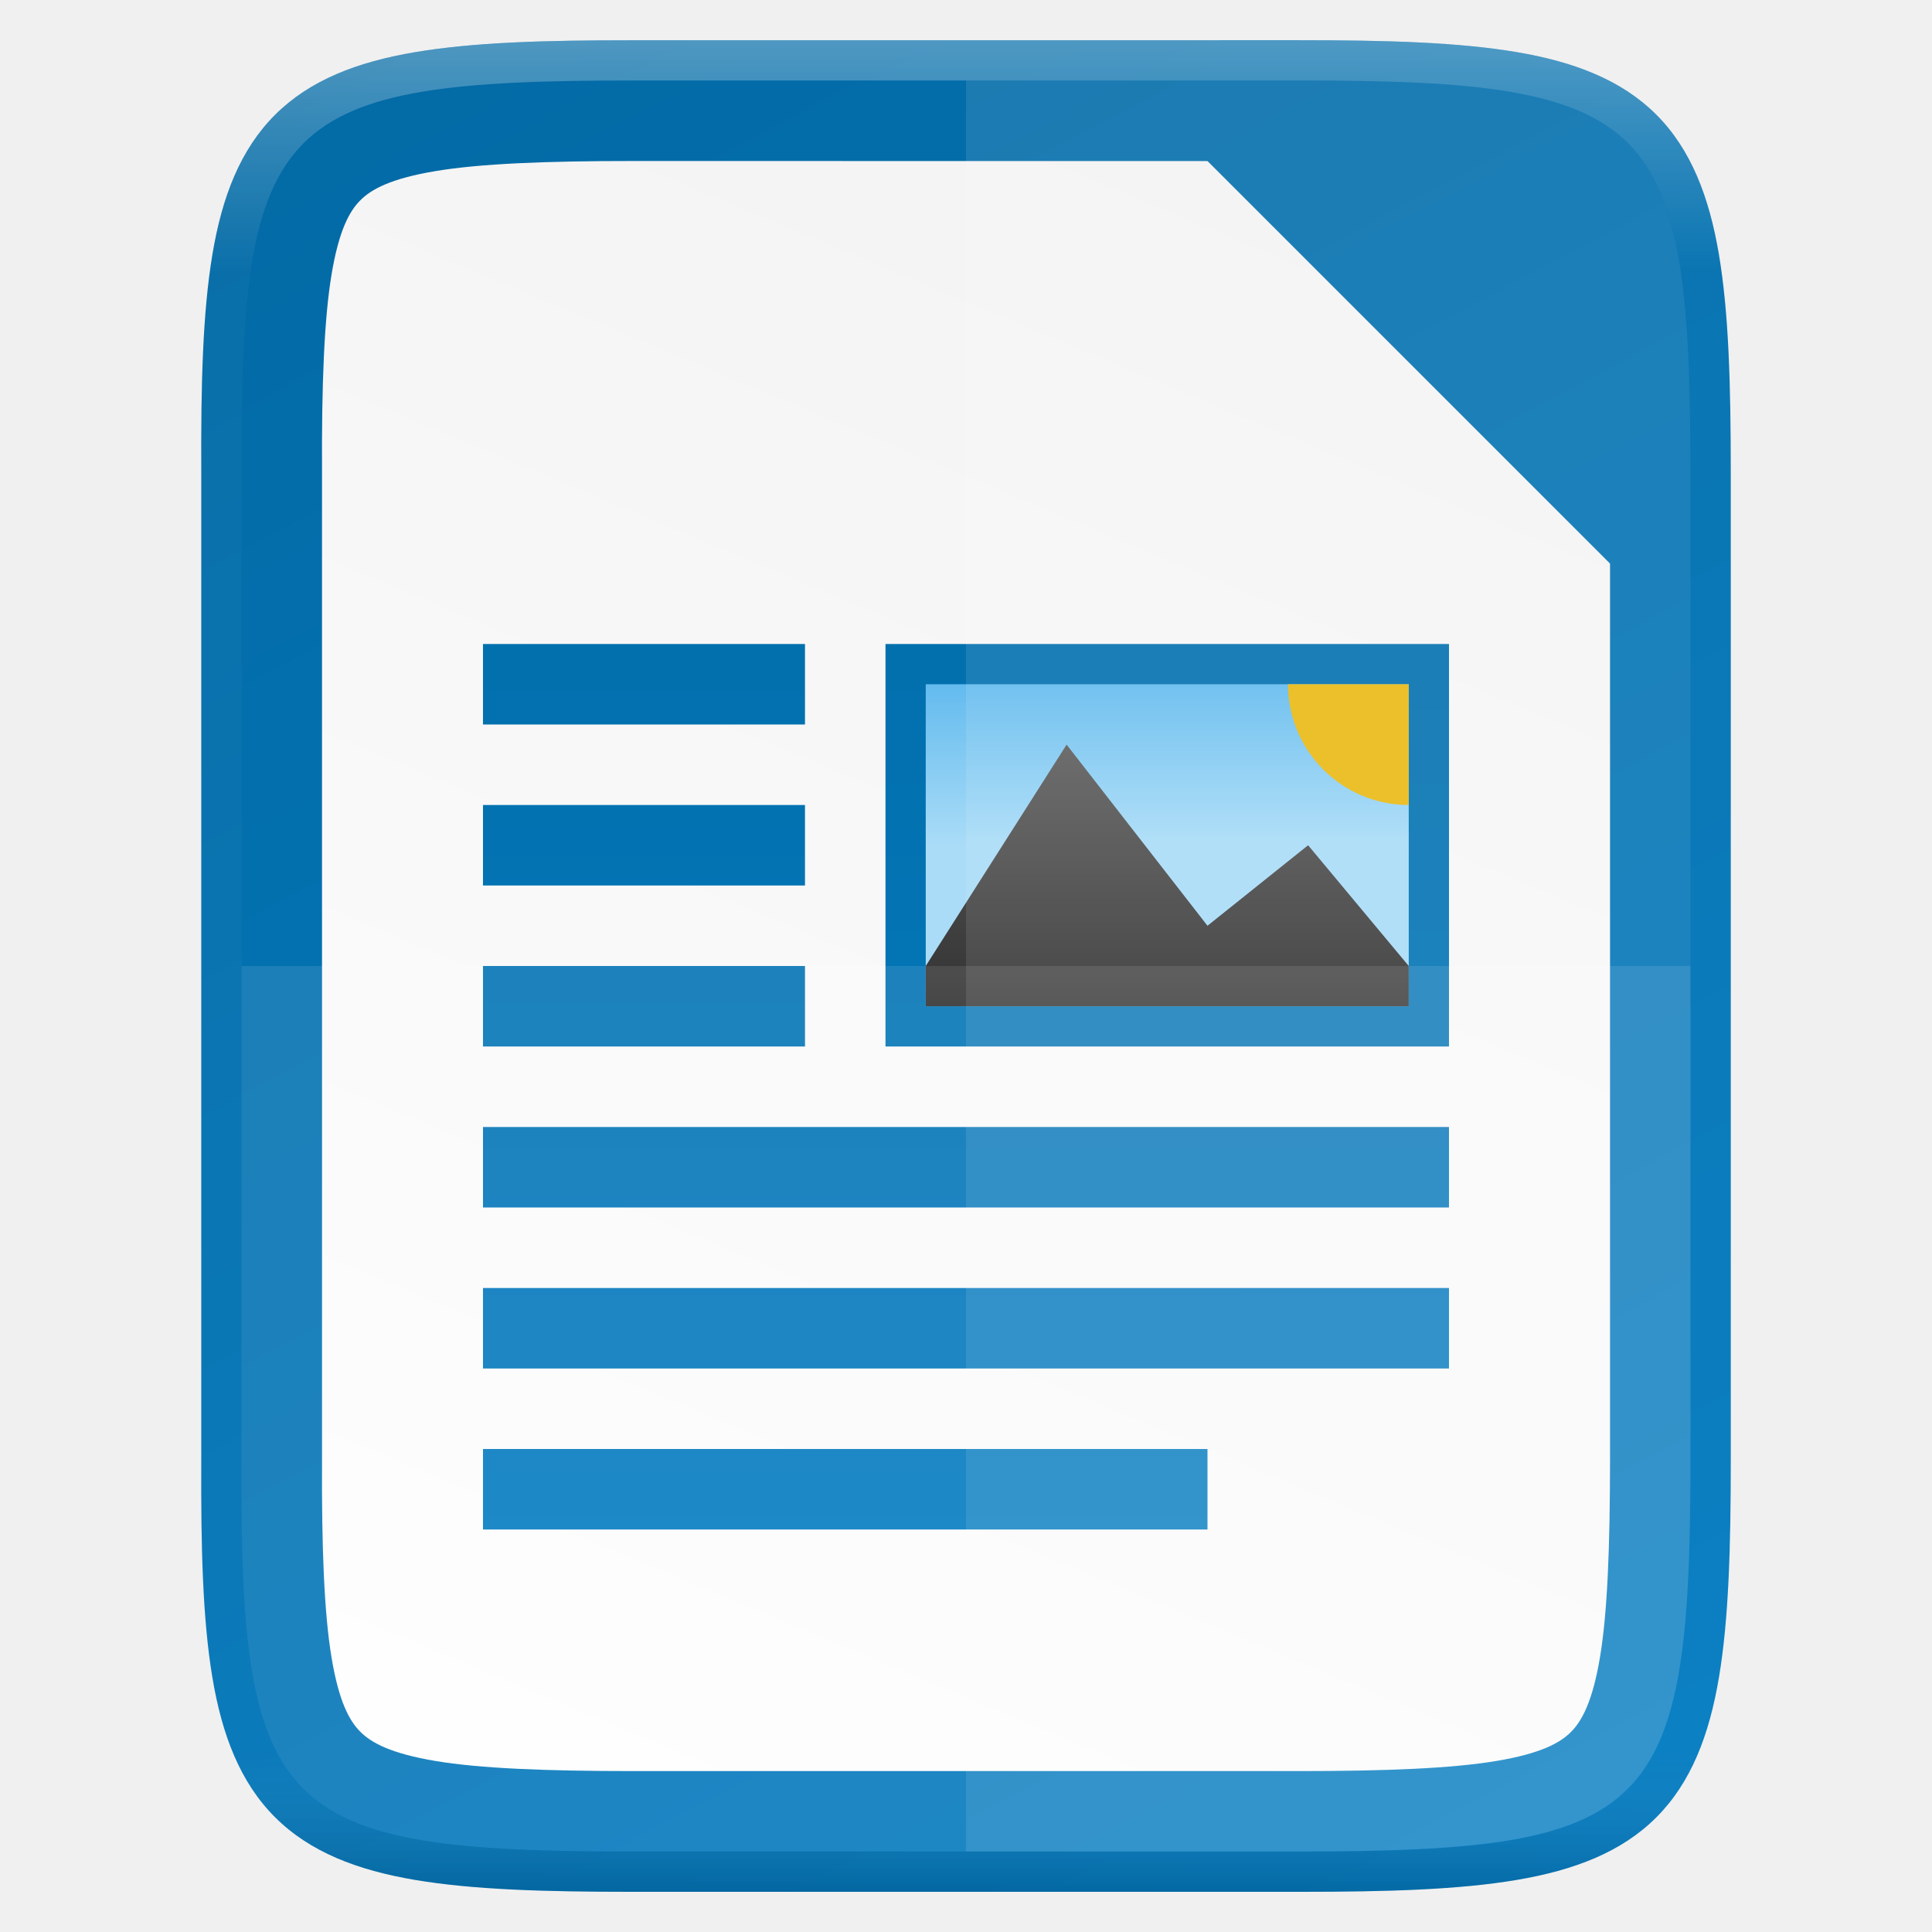
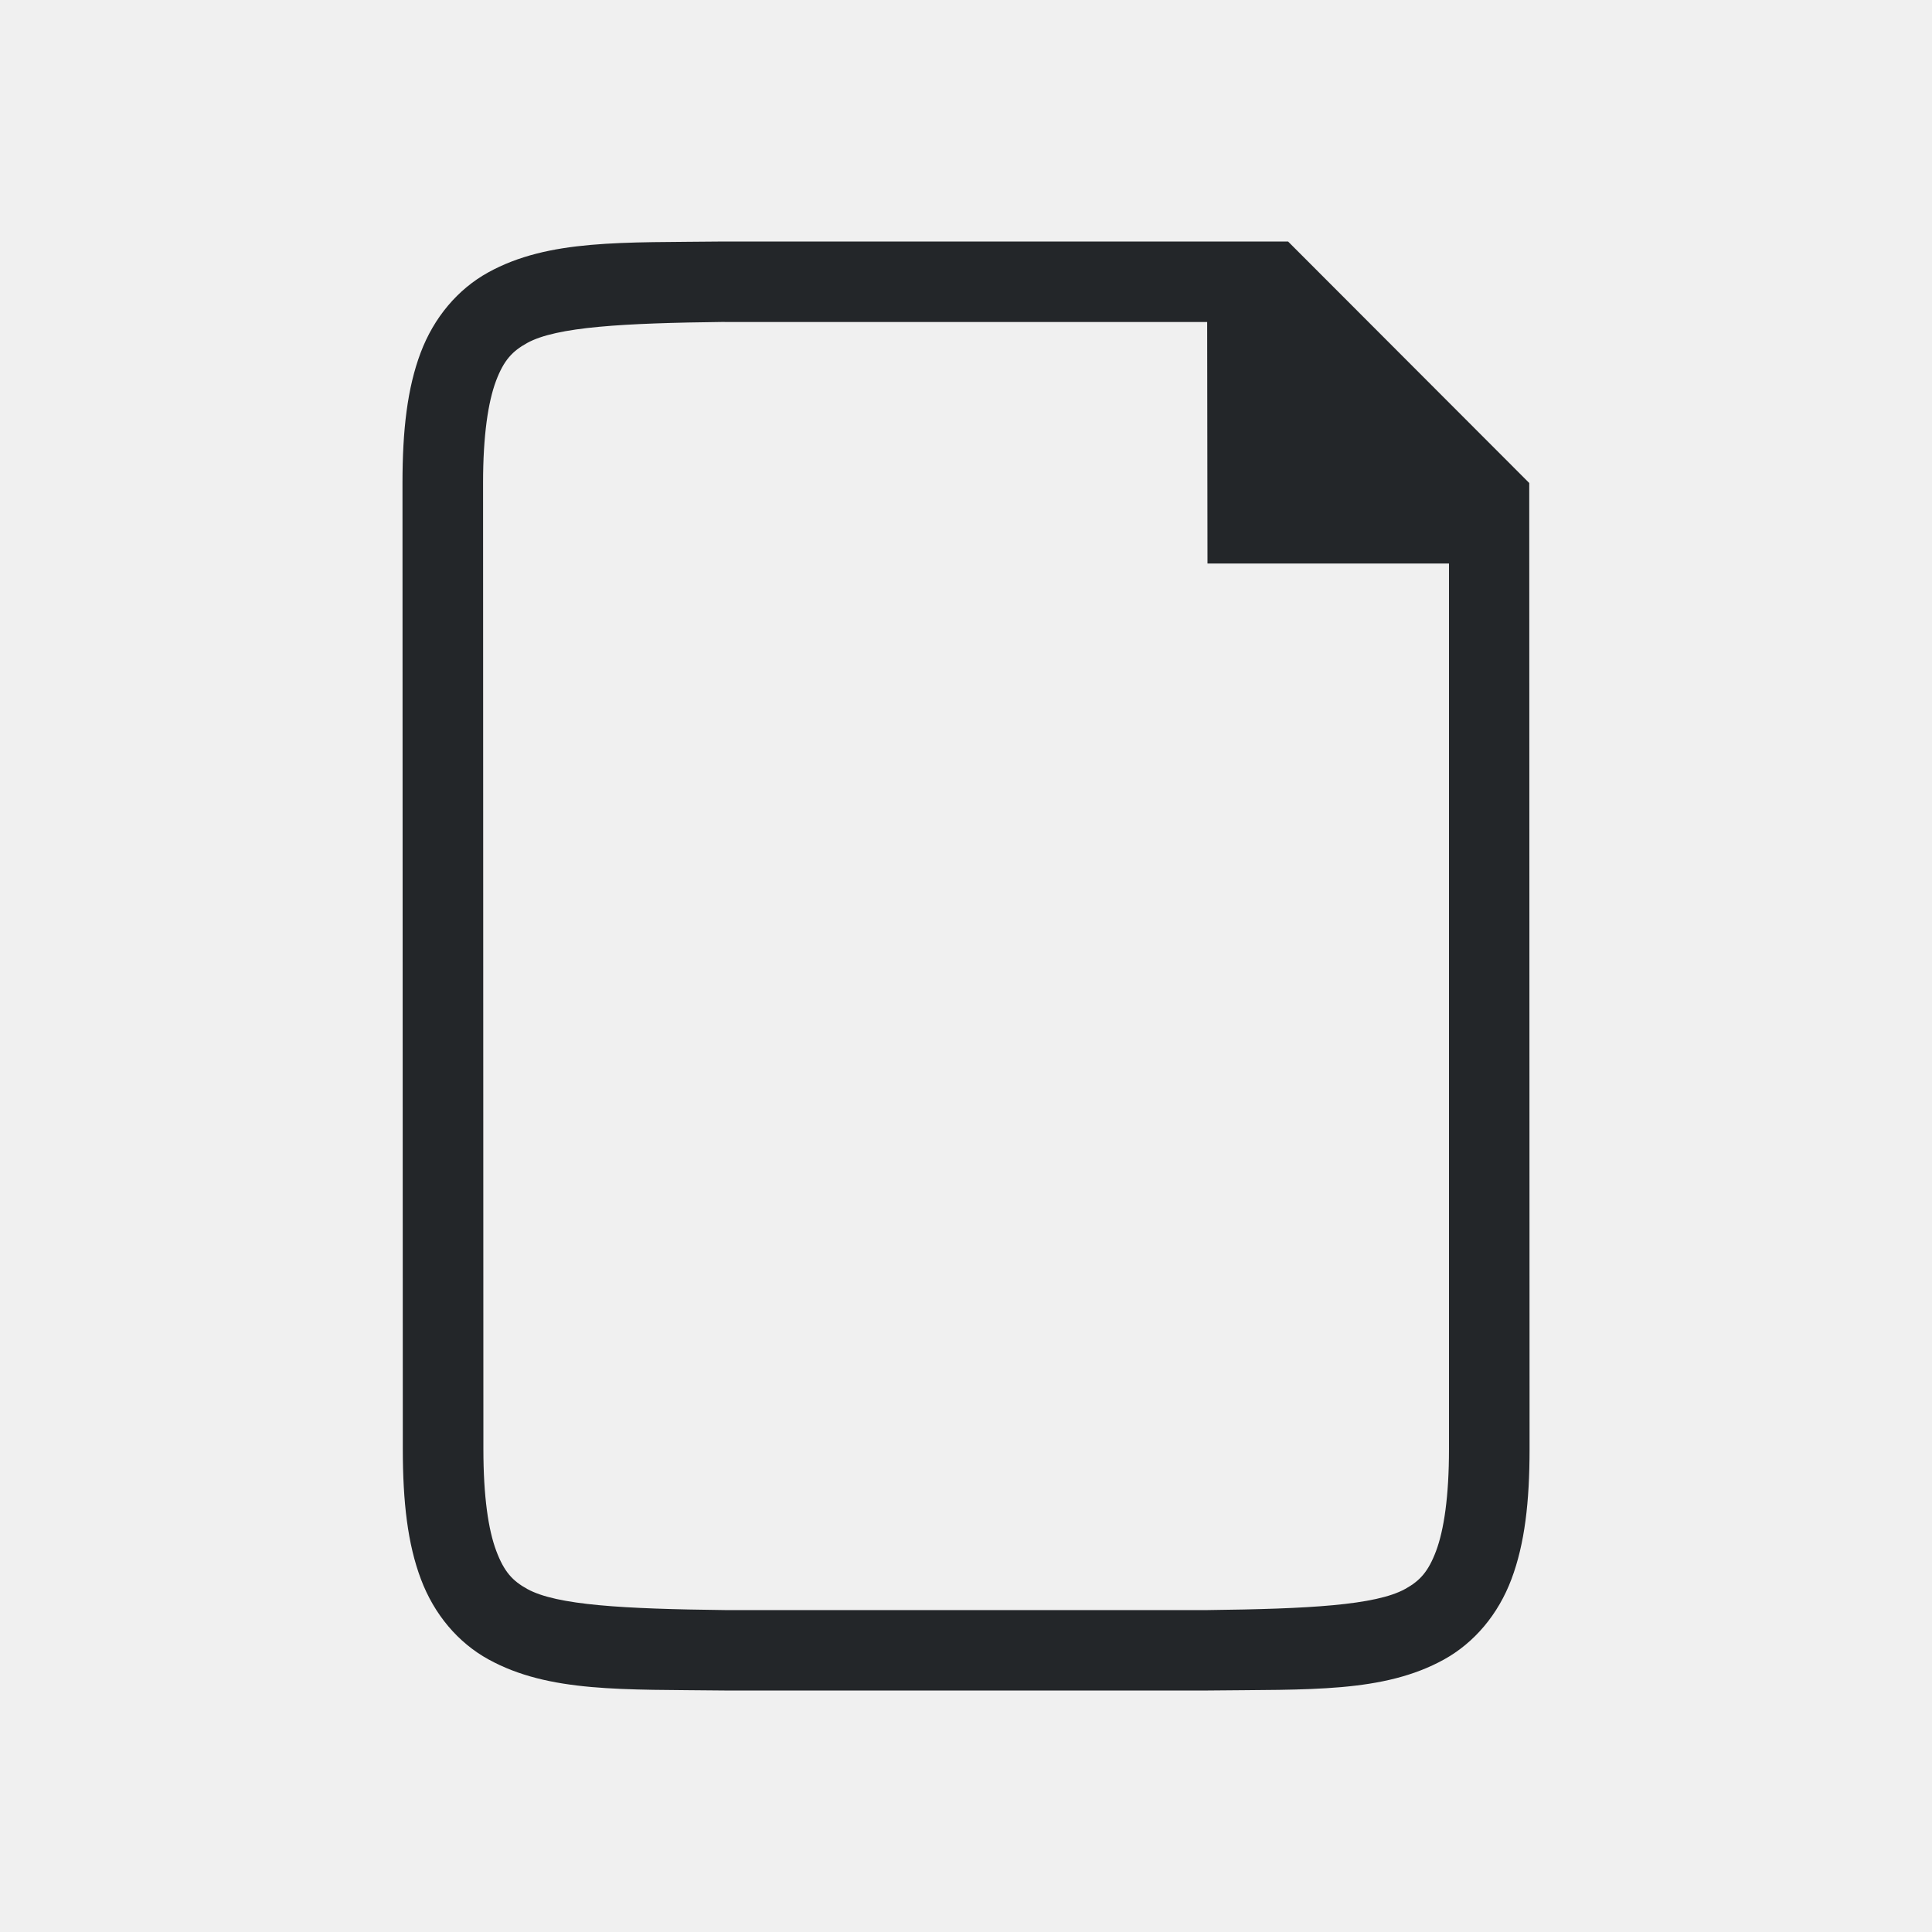
- <svg xmlns="http://www.w3.org/2000/svg" xmlns:ns1="http://www.openswatchbook.org/uri/2009/osb" xmlns:xlink="http://www.w3.org/1999/xlink" height="24" id="svg7384" version="1.1" width="24">
+ <svg xmlns="http://www.w3.org/2000/svg" xmlns:ns1="http://www.openswatchbook.org/uri/2009/osb" height="24" id="svg7384" version="1.1" width="24">
  <defs id="defs7386">
    <linearGradient id="linearGradient5606" ns1:paint="solid">
      <stop id="stop5608" offset="0" style="stop-color:#000000;stop-opacity:1;" />
    </linearGradient>
    <linearGradient id="linearGradient4526" ns1:paint="solid">
      <stop id="stop4528" offset="0" style="stop-color:#ffffff;stop-opacity:1;" />
    </linearGradient>
    <linearGradient id="linearGradient3600-4" ns1:paint="gradient">
      <stop id="stop3602-7" offset="0" style="stop-color:#f4f4f4;stop-opacity:1" />
      <stop id="stop3604-6" offset="1" style="stop-color:#dbdbdb;stop-opacity:1" />
    </linearGradient>
-     <linearGradient xlink:href="#linearGradient9153" id="linearGradient951" gradientUnits="userSpaceOnUse" gradientTransform="matrix(0,-0.1132812,-0.113278,0,64.36992,58.30508)" x1="512" y1="397.994" x2="-1.0000001e-06" y2="125.994" />
    <linearGradient id="linearGradient9153">
      <stop id="stop9155" style="stop-color:#0369a3;stop-opacity:1" offset="0" />
      <stop id="stop9157" style="stop-color:#047fc6;stop-opacity:1" offset="1" />
    </linearGradient>
-     <linearGradient gradientTransform="translate(-315.1186,-53.69492)" xlink:href="#linearGradient4338" id="linearGradient1234" x1="352" y1="60" x2="332" y2="108" gradientUnits="userSpaceOnUse" />
-     <linearGradient id="linearGradient4338">
-       <stop style="stop-color:#f2f2f2;stop-opacity:1" offset="0" id="stop4340" />
-       <stop style="stop-color:#ffffff;stop-opacity:1" offset="1" id="stop4342" />
-     </linearGradient>
-     <linearGradient xlink:href="#linearGradient9153" id="linearGradient13985" gradientUnits="userSpaceOnUse" gradientTransform="matrix(1.55551,0,0,1.66668,-309.1096,1323.38)" x1="217.286" y1="-787.839" x2="217.286" y2="-763.839" />
-     <linearGradient xlink:href="#linearGradient9364" id="linearGradient13987" gradientUnits="userSpaceOnUse" gradientTransform="matrix(1.5,0,0,1.33334,-305.1186,798.8244)" x1="230" y1="-581.638" x2="230" y2="-578.638" />
    <linearGradient id="linearGradient9364">
      <stop style="stop-color: rgb(99, 187, 238); stop-opacity: 1;" offset="0" id="stop9366" />
      <stop style="stop-color: rgb(170, 220, 247); stop-opacity: 1;" offset="1" id="stop9368" />
    </linearGradient>
-     <linearGradient xlink:href="#linearGradient10292" id="linearGradient13989" gradientUnits="userSpaceOnUse" gradientTransform="matrix(1.49995,0,0,1.53335,-489.6026,-1775.027)" x1="345" y1="1173" x2="345" y2="1178" />
    <linearGradient id="linearGradient10292">
      <stop id="stop10294" style="stop-color:#666666;stop-opacity:1" offset="0" />
      <stop id="stop10296" style="stop-color:#333333;stop-opacity:1" offset="1" />
-     </linearGradient>
-     <linearGradient gradientTransform="translate(-315.1172,-53.69492)" xlink:href="#linearGradient927-3-6" id="linearGradient925" x1="344" y1="61" x2="344" y2="107" gradientUnits="userSpaceOnUse" />
-     <linearGradient id="linearGradient927-3-6">
-       <stop style="stop-color:#ffffff;stop-opacity:1;" offset="0" id="stop923-3" />
-       <stop id="stop933-6" offset="0.125" style="stop-color:#ffffff;stop-opacity:0.098" />
-       <stop id="stop931-7" offset="0.925" style="stop-color:#ffffff;stop-opacity:0.098" />
-       <stop style="stop-color:#000000;stop-opacity:0.498" offset="1" id="stop925-5" />
    </linearGradient>
  </defs>
  <g id="layer9" label="status" style="display:inline" transform="translate(-753.0002,135)" />
  <g id="layer2" style="display:inline" transform="translate(-512,-232)" />
  <g id="layer4" style="display:inline" transform="translate(-512,-232)" />
  <g id="g1812" style="display:inline" transform="translate(-512,-232)" />
  <g id="g6217" style="display:inline" transform="translate(-512,-232)" />
  <g id="layer3" style="display:inline" transform="translate(-512,-232)" />
  <g id="layer1" style="display:inline" transform="translate(-512,-232)" />
-   <g id="g897" transform="matrix(0.5,0,0,0.5,-2.440678,-3.152542)">
-     <path id="path949" d="m 20.612,7.305 c -2.223,0 -3.975,0.053 -5.414,0.295 -1.441,0.242 -2.619,0.695 -3.482,1.557 -0.864,0.862 -1.319,2.037 -1.559,3.479 -0.239,1.44 -0.286,3.194 -0.275,5.422 v 12.248 12.252 c -0.011,2.226 0.036,3.979 0.275,5.418 0.24,1.442 0.695,2.617 1.559,3.479 0.864,0.862 2.041,1.315 3.482,1.557 1.439,0.242 3.191,0.295 5.414,0.295 h 16.539 c 2.223,0 3.972,-0.053 5.408,-0.295 1.438,-0.242 2.614,-0.694 3.475,-1.557 0.861,-0.862 1.313,-2.038 1.555,-3.479 0.241,-1.439 0.293,-3.191 0.293,-5.418 V 30.305 18.053 c 0,-2.227 -0.052,-3.979 -0.293,-5.418 -0.242,-1.44 -0.694,-2.616 -1.555,-3.479 -0.861,-0.862 -2.037,-1.315 -3.475,-1.557 -1.436,-0.242 -3.185,-0.295 -5.408,-0.295 z" style="color:#000000;display:inline;overflow:visible;visibility:visible;fill:url(#linearGradient951);fill-opacity:1;fill-rule:nonzero;stroke:none;stroke-width:1;marker:none;enable-background:accumulate" />
-     <path id="path1224" d="m 20.612,10.305 c -2.173,0 -3.806,0.065 -4.918,0.252 -1.103,0.185 -1.586,0.449 -1.859,0.723 -0.273,0.272 -0.534,0.748 -0.717,1.848 -0.184,1.11 -0.247,2.741 -0.236,4.916 v 0.006 12.256 12.258 0.006 c -0.011,2.174 0.052,3.805 0.236,4.914 0.183,1.1 0.444,1.575 0.717,1.848 0.274,0.273 0.756,0.537 1.859,0.723 1.112,0.187 2.744,0.252 4.918,0.252 h 16.539 c 2.174,0 3.804,-0.066 4.912,-0.252 1.1,-0.185 1.578,-0.448 1.848,-0.719 0.271,-0.272 0.536,-0.753 0.721,-1.855 0.186,-1.109 0.25,-2.743 0.25,-4.922 v -12.252 -10 l -10,-10 z" style="color:#000000;font-style:normal;font-variant:normal;font-weight:normal;font-stretch:normal;font-size:medium;line-height:normal;font-family:sans-serif;font-variant-ligatures:normal;font-variant-position:normal;font-variant-caps:normal;font-variant-numeric:normal;font-variant-alternates:normal;font-feature-settings:normal;text-indent:0;text-align:start;text-decoration:none;text-decoration-line:none;text-decoration-style:solid;text-decoration-color:#000000;letter-spacing:normal;word-spacing:normal;text-transform:none;writing-mode:lr-tb;direction:ltr;text-orientation:mixed;dominant-baseline:auto;baseline-shift:baseline;text-anchor:start;white-space:normal;shape-padding:0;clip-rule:nonzero;display:inline;overflow:visible;visibility:visible;opacity:1;isolation:auto;mix-blend-mode:normal;color-interpolation:sRGB;color-interpolation-filters:linearRGB;solid-color:#000000;solid-opacity:1;vector-effect:none;fill:url(#linearGradient1234);fill-opacity:1;fill-rule:nonzero;stroke:none;stroke-width:5;stroke-linecap:butt;stroke-linejoin:miter;stroke-miterlimit:4;stroke-dasharray:none;stroke-dashoffset:0;stroke-opacity:1;marker:none;color-rendering:auto;image-rendering:auto;shape-rendering:auto;text-rendering:auto;enable-background:accumulate" />
-     <path id="rect13951" d="m 16.881,22.305 v 2 h 8 v -2 z m 10,0 v 10 h 14 v -10 z m -10,4 v 2 h 8 v -2 z m 0,4 v 2 h 8 v -2 z m 0,4 v 2 h 24 v -2 z m 0,4 v 2 h 24 v -2 z m 0,4 v 2 h 18 v -2 z" style="color:#000000;display:inline;overflow:visible;visibility:visible;fill:url(#linearGradient13985);fill-opacity:1;fill-rule:nonzero;stroke:none;stroke-width:2;marker:none;enable-background:new" />
-     <rect y="23.305" x="27.881" height="8" width="12" id="rect13953" style="color:#000000;display:inline;overflow:visible;visibility:visible;fill:url(#linearGradient13987);fill-opacity:1;fill-rule:nonzero;stroke:none;stroke-width:2;marker:none;enable-background:new" />
-     <path id="path13955" d="m 34.881,29.305 -3.5,-4.5 -3.5,5.5 v 1 h 12 v -1 l -2.5,-3 z" style="color:#000000;display:inline;overflow:visible;visibility:visible;fill:url(#linearGradient13989);fill-opacity:1;fill-rule:nonzero;stroke:none;stroke-width:2;marker:none;enable-background:new" />
-     <path style="color:#000000;display:inline;overflow:visible;visibility:visible;opacity:1;fill:#e9b913;fill-opacity:1;fill-rule:nonzero;stroke:none;stroke-width:0.503;marker:none;enable-background:new" id="path13959" d="m 26.305,-39.881 a 3,3 0 0 1 -3,3 l 0,-3 z" transform="rotate(90)" />
-     <path id="path1006" d="m 10.881,30.305 v 12.252 c -0.043,8.842 0.906,9.748 9.73,9.748 h 16.539 c 8.824,0 9.73,-0.906 9.73,-9.748 V 30.305 Z" style="color:#000000;display:inline;overflow:visible;visibility:visible;opacity:0.1;fill:#ffffff;fill-opacity:1;fill-rule:nonzero;stroke:none;stroke-width:1;marker:none;enable-background:accumulate" />
-     <path id="path1013" d="M 28.881,8.305 V 52.305 h 8.27 c 8.824,0 9.73,-0.906 9.73,-9.748 V 30.305 18.053 c 0,-8.842 -0.906,-9.748 -9.73,-9.748 z" style="color:#000000;display:inline;overflow:visible;visibility:visible;opacity:0.1;fill:#ffffff;fill-opacity:1;fill-rule:nonzero;stroke:none;stroke-width:1;marker:none;enable-background:accumulate" />
-     <path style="color:#000000;display:inline;overflow:visible;visibility:visible;opacity:0.3;fill:none;fill-opacity:1;fill-rule:nonzero;stroke:url(#linearGradient925);stroke-width:1;stroke-opacity:1;marker:none;enable-background:accumulate" d="m 20.613,7.805 c -2.215,0 -3.947,0.055 -5.332,0.287 -1.385,0.232 -2.446,0.654 -3.211,1.418 -0.765,0.764 -1.188,1.822 -1.418,3.207 -0.23,1.385 -0.28,3.118 -0.27,5.338 v 12.25 12.252 c -0.011,2.218 0.039,3.952 0.27,5.336 0.23,1.385 0.653,2.443 1.418,3.207 0.765,0.764 1.826,1.186 3.211,1.418 1.385,0.232 3.117,0.287 5.332,0.287 h 16.539 c 2.215,0 3.945,-0.055 5.326,-0.287 1.382,-0.233 2.441,-0.654 3.203,-1.418 0.762,-0.764 1.184,-1.823 1.416,-3.207 0.232,-1.384 0.285,-3.117 0.285,-5.336 V 30.305 18.053 c 0,-2.219 -0.053,-3.952 -0.285,-5.336 -0.232,-1.384 -0.654,-2.443 -1.416,-3.207 -0.762,-0.764 -1.821,-1.185 -3.203,-1.418 -1.382,-0.233 -3.112,-0.287 -5.326,-0.287 z" id="path901-3" />
+   <g id="g1833" style="display:inline" transform="translate(-507.9962,-235)">
+     <path d="m 516.991,238 c -1.258,0.015 -2.179,-0.031 -2.932,0.385 -0.376,0.208 -0.673,0.559 -0.838,0.998 -0.165,0.439 -0.225,0.96 -0.225,1.617 L 513,253 c 2.1e-4,0.658 0.06,1.179 0.225,1.617 0.165,0.439 0.462,0.789 0.838,0.996 0.753,0.415 1.674,0.372 2.932,0.387 h 0.002 6.001 0.004 c 1.258,-0.015 2.179,0.031 2.932,-0.385 0.376,-0.208 0.673,-0.559 0.838,-0.998 0.165,-0.439 0.225,-0.96 0.225,-1.617 l -0.004,-12 -2.996,-3 h -7.002 z m 0.006,1 h 5.995 l 0.004,3 h 3 l 3e-5,11 c 0,0.592 -0.063,1.006 -0.16,1.266 -0.098,0.26 -0.201,0.371 -0.385,0.473 -0.366,0.202 -1.197,0.247 -2.455,0.262 h -5.989 -0.006 c -1.259,-0.015 -2.089,-0.06 -2.455,-0.262 -0.183,-0.101 -0.287,-0.213 -0.385,-0.473 -0.098,-0.26 -0.16,-0.673 -0.16,-1.266 l -0.004,-12 c -1.9e-4,-0.592 0.063,-1.006 0.16,-1.266 0.098,-0.26 0.203,-0.371 0.387,-0.473 0.366,-0.202 1.195,-0.247 2.453,-0.262 z" id="path2732-8-9" style="color:#000000;font-style:normal;font-variant:normal;font-weight:normal;font-stretch:normal;font-size:medium;line-height:normal;font-family:sans-serif;font-variant-ligatures:normal;font-variant-position:normal;font-variant-caps:normal;font-variant-numeric:normal;font-variant-alternates:normal;font-feature-settings:normal;text-indent:0;text-align:start;text-decoration:none;text-decoration-line:none;text-decoration-style:solid;text-decoration-color:#000000;letter-spacing:normal;word-spacing:normal;text-transform:none;writing-mode:lr-tb;direction:ltr;text-orientation:mixed;dominant-baseline:auto;baseline-shift:baseline;text-anchor:start;white-space:normal;shape-padding:0;clip-rule:nonzero;display:inline;overflow:visible;visibility:visible;opacity:1;isolation:auto;mix-blend-mode:normal;color-interpolation:sRGB;color-interpolation-filters:linearRGB;solid-color:#000000;solid-opacity:1;vector-effect:none;fill:#232629;fill-opacity:1;fill-rule:nonzero;stroke:none;stroke-width:1;stroke-linecap:butt;stroke-linejoin:miter;stroke-miterlimit:4;stroke-dasharray:none;stroke-dashoffset:0;stroke-opacity:1;marker:none;color-rendering:auto;image-rendering:auto;shape-rendering:auto;text-rendering:auto;enable-background:accumulate" />
  </g>
</svg>
